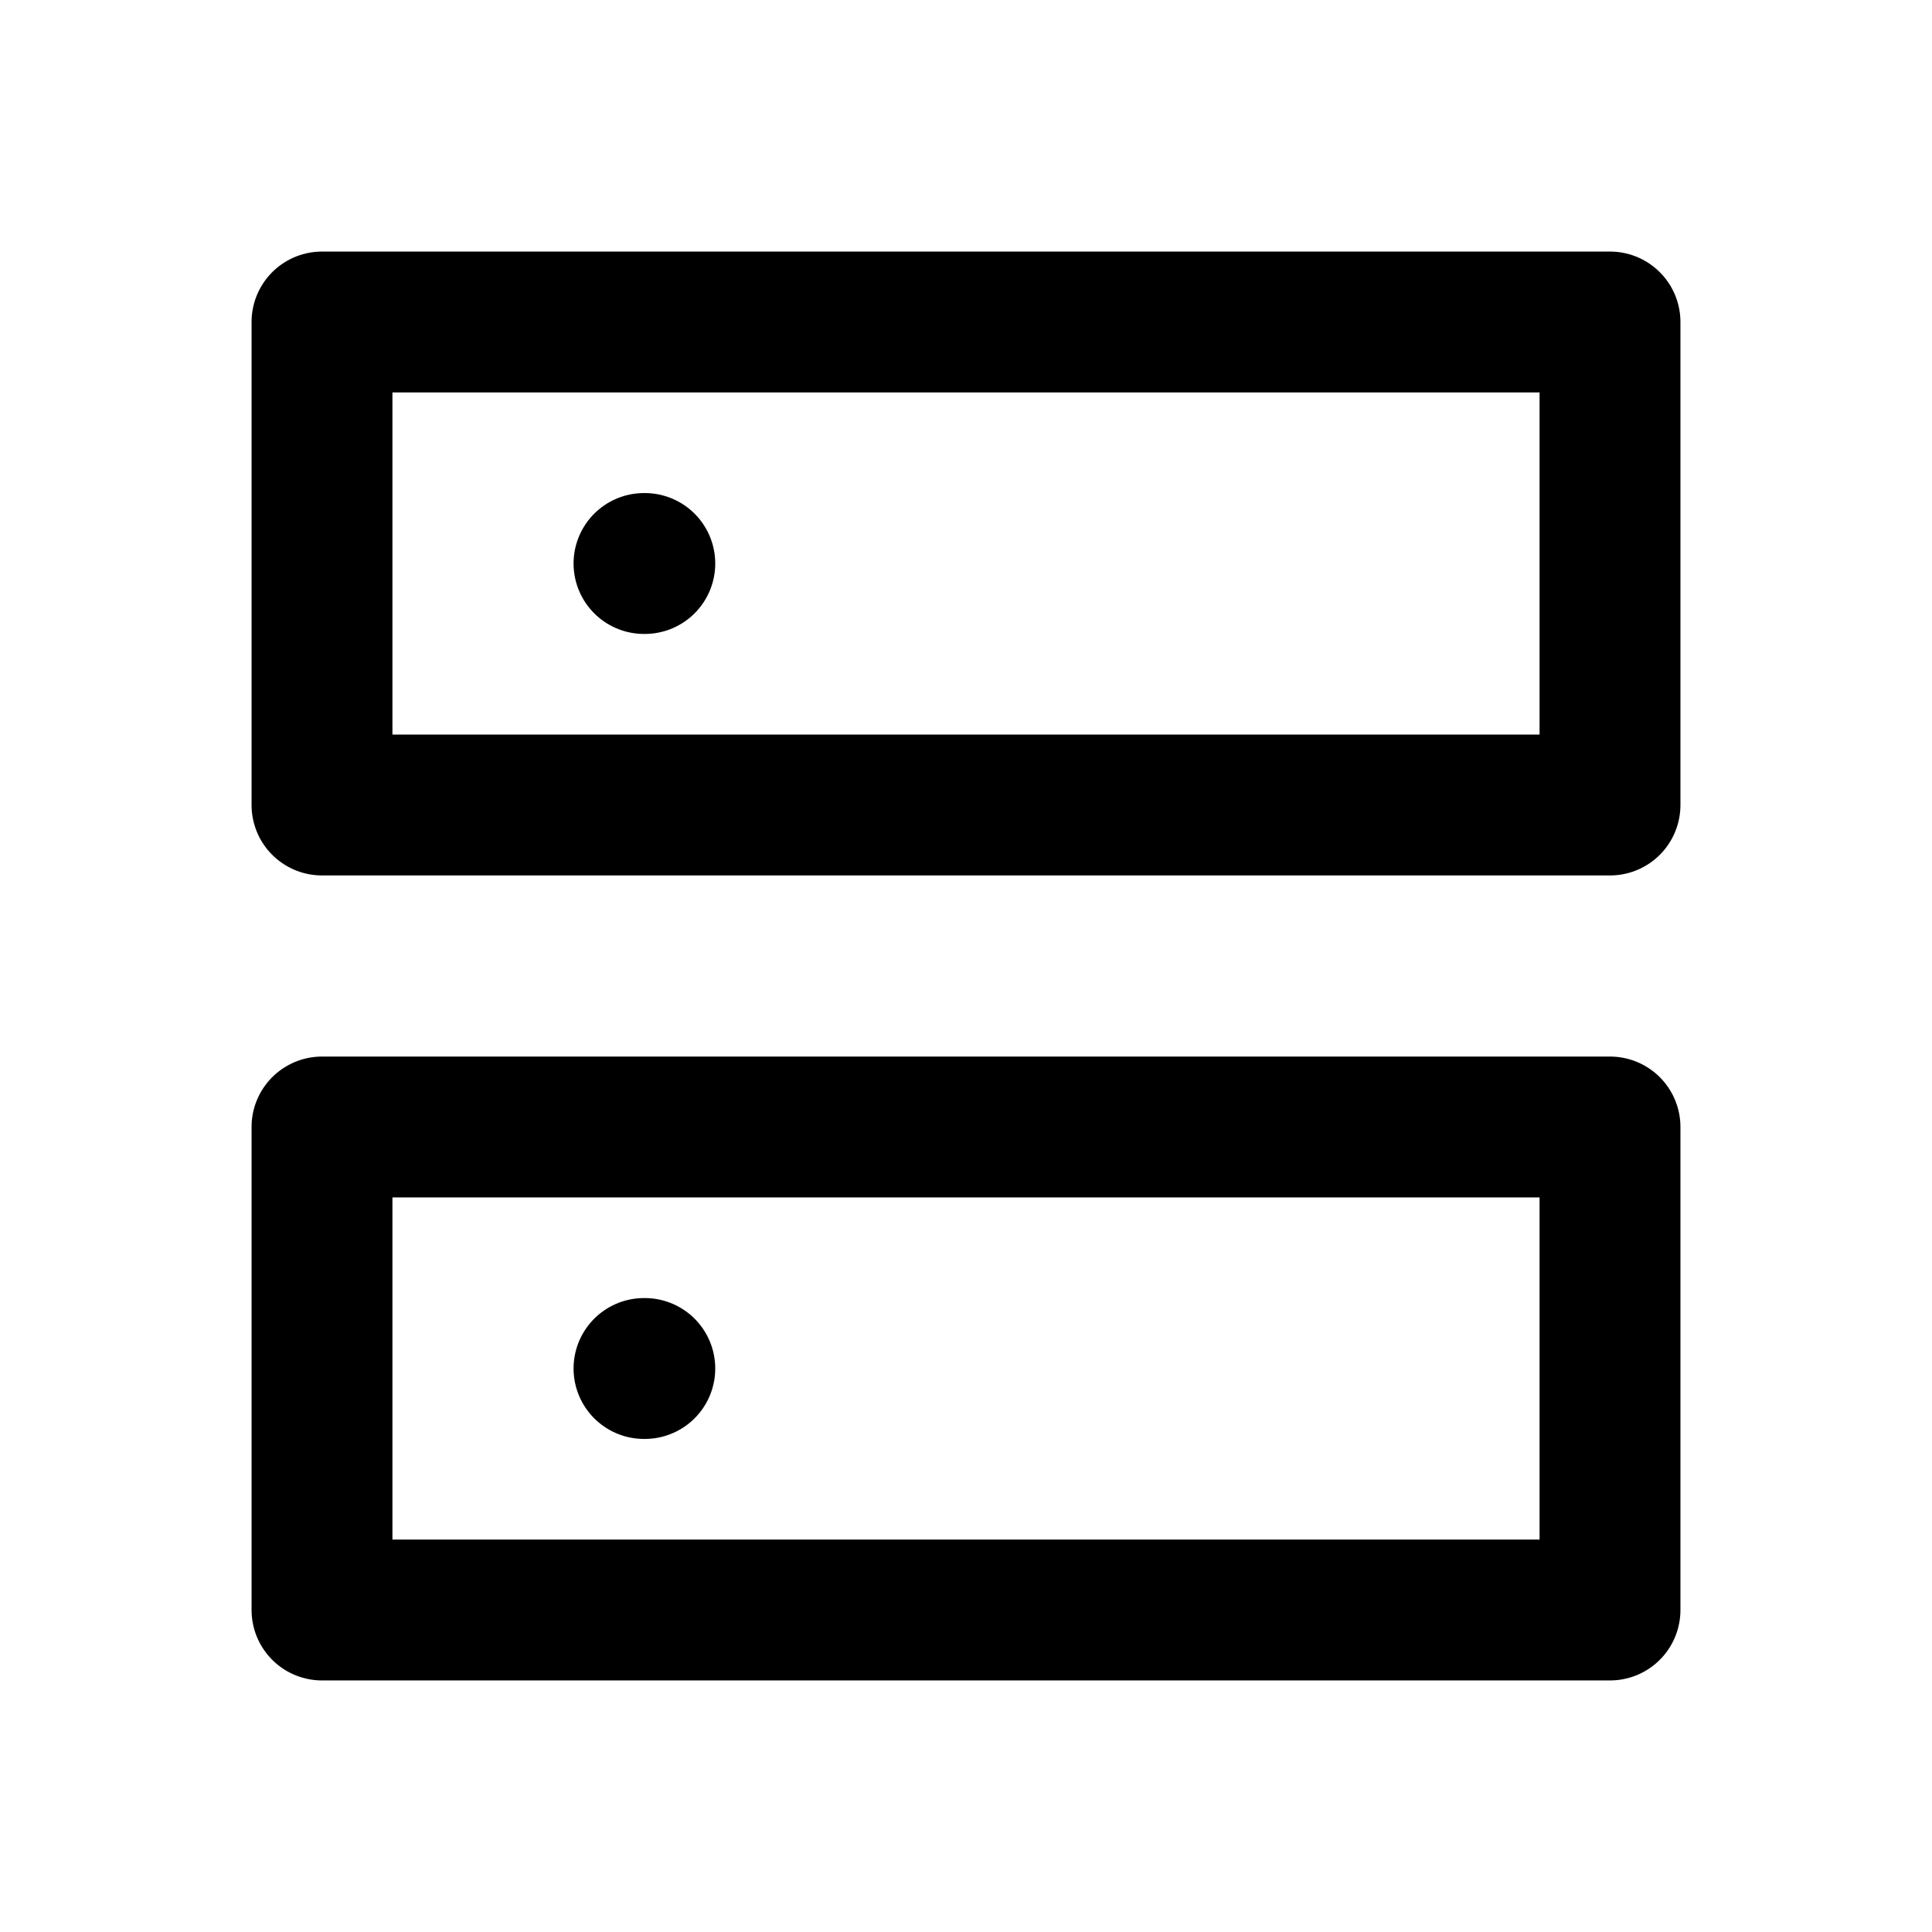
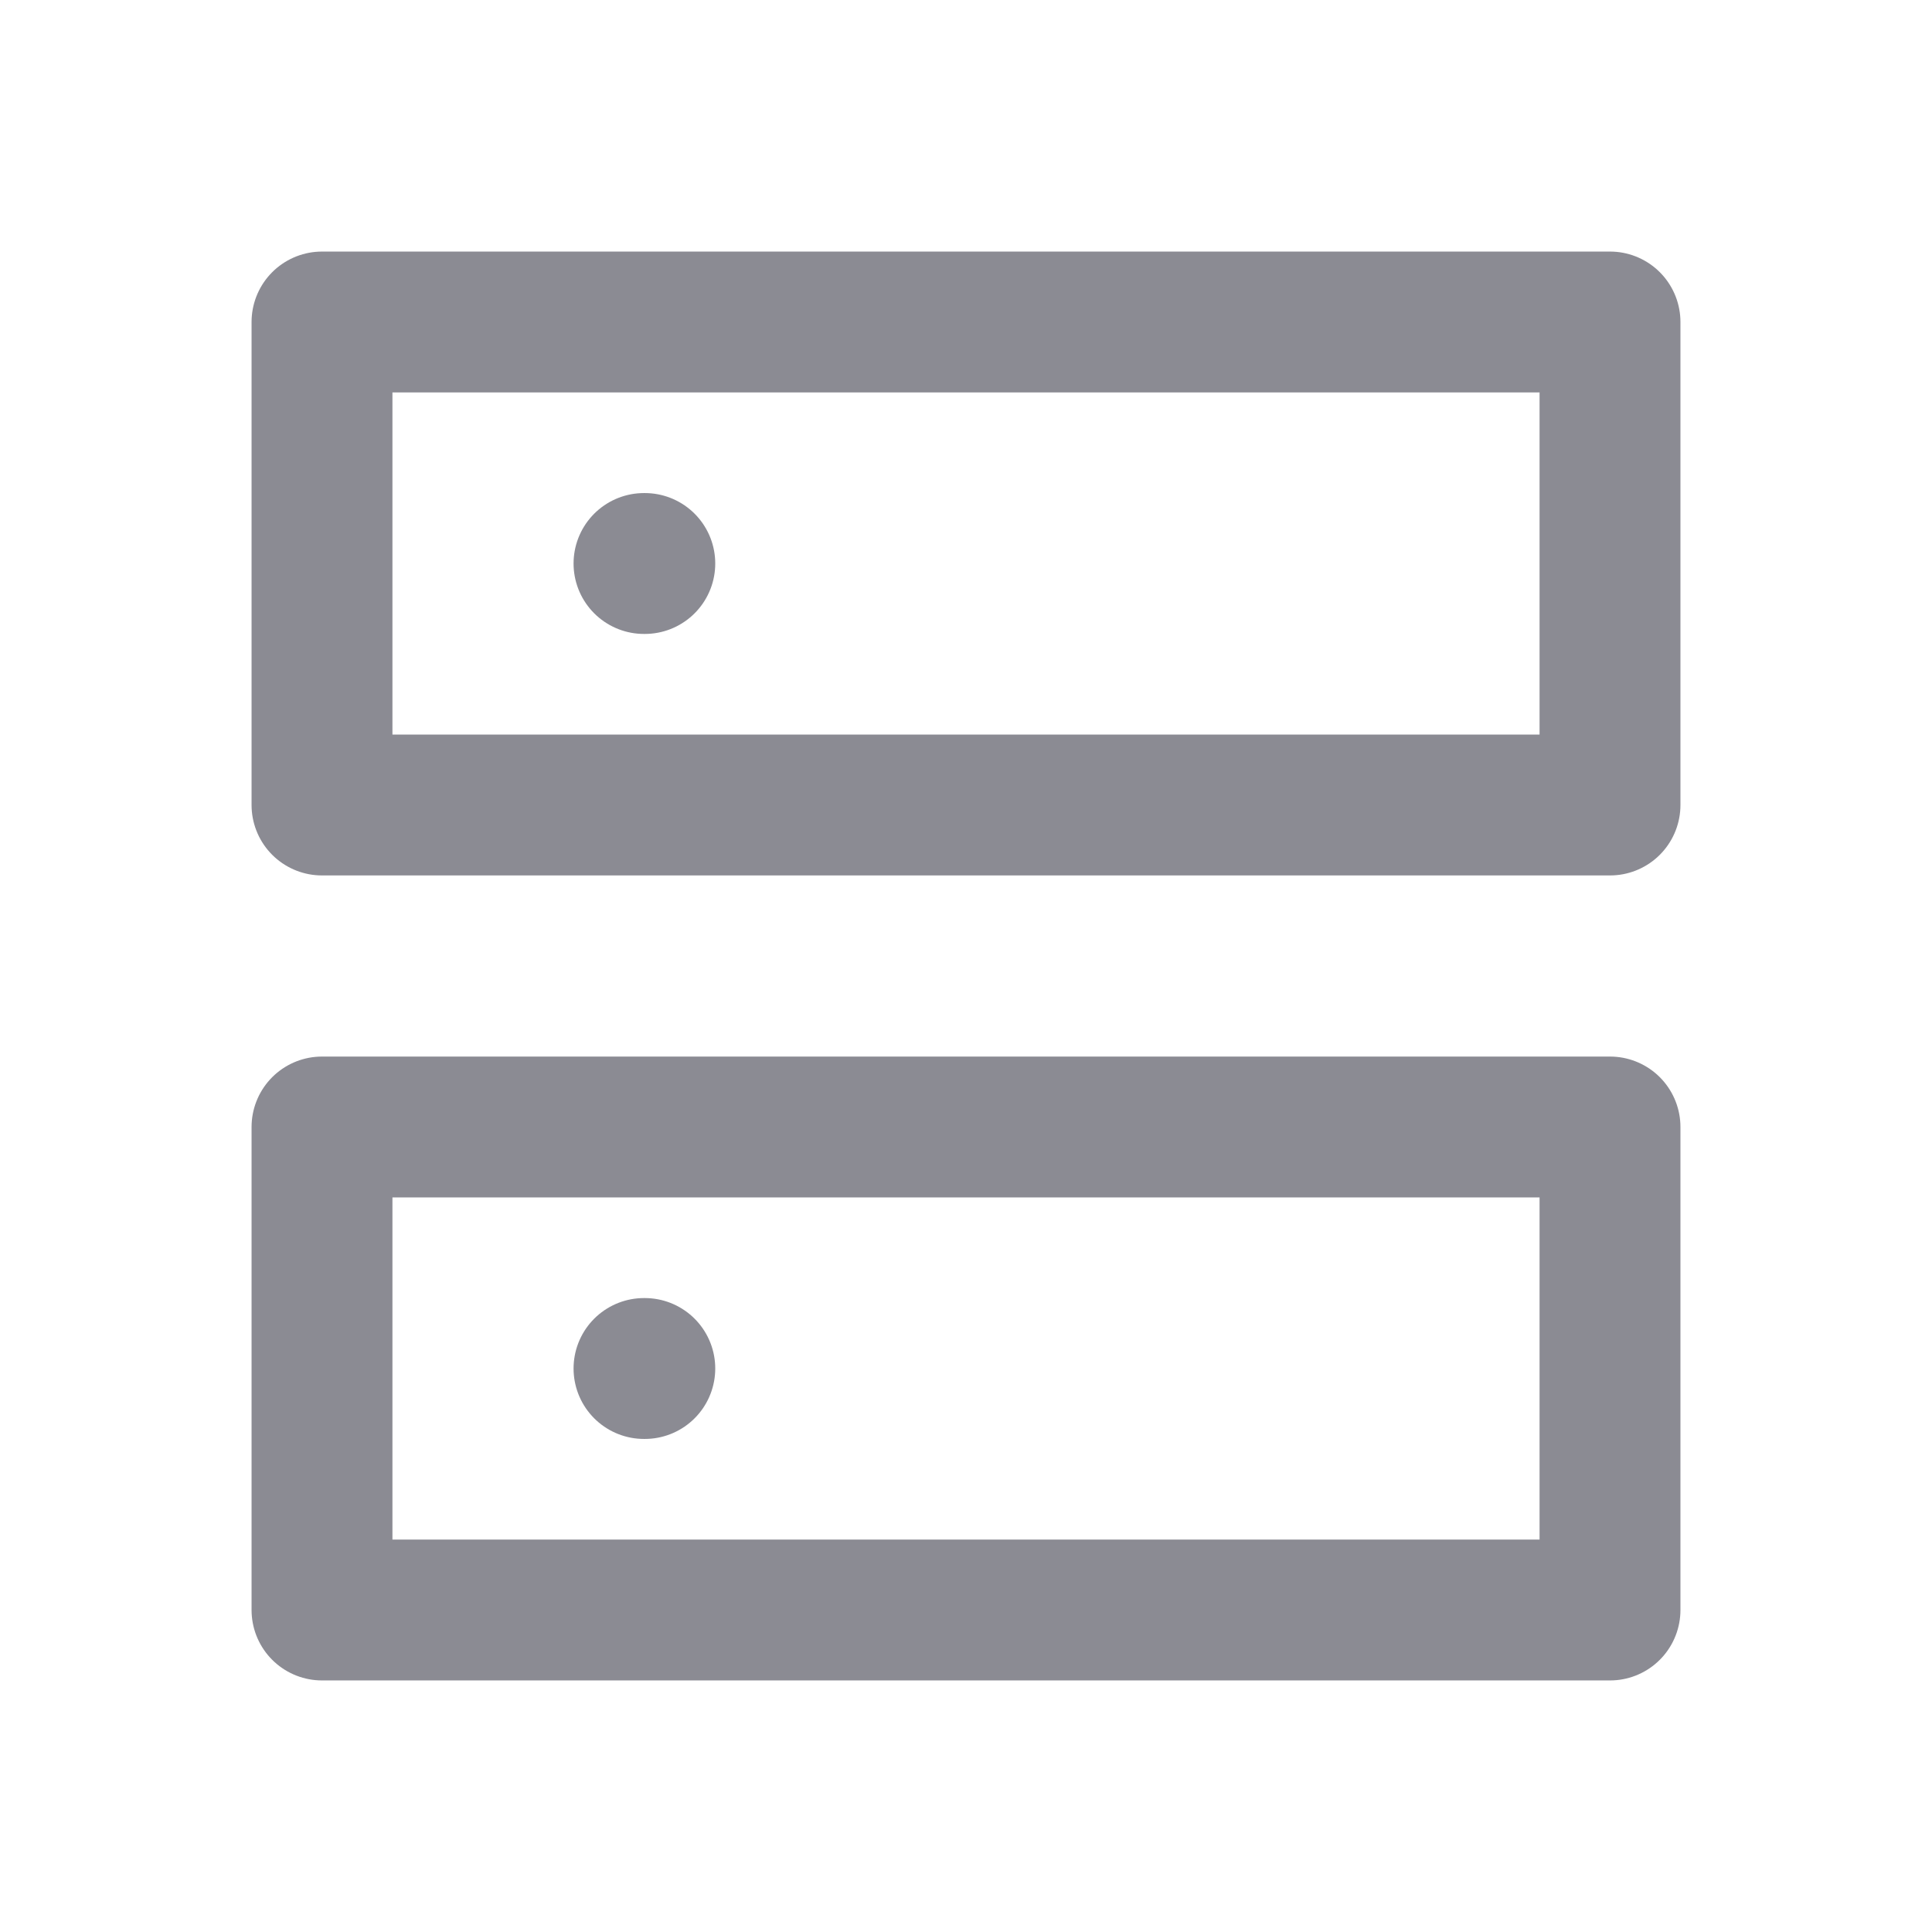
- <svg xmlns="http://www.w3.org/2000/svg" viewBox="0 0 24 24" fill="none" stroke="currentColor" stroke-width="1.75" stroke-linecap="round" stroke-linejoin="round">
+ <svg xmlns="http://www.w3.org/2000/svg" viewBox="0 0 24 24" fill="none" stroke="#8b8b93" stroke-width="1.75" stroke-linecap="round" stroke-linejoin="round">
  <path d="M4 4h16v6H4zM4 14h16v6H4zM8 7h.01M8 17h.01" />
</svg>
